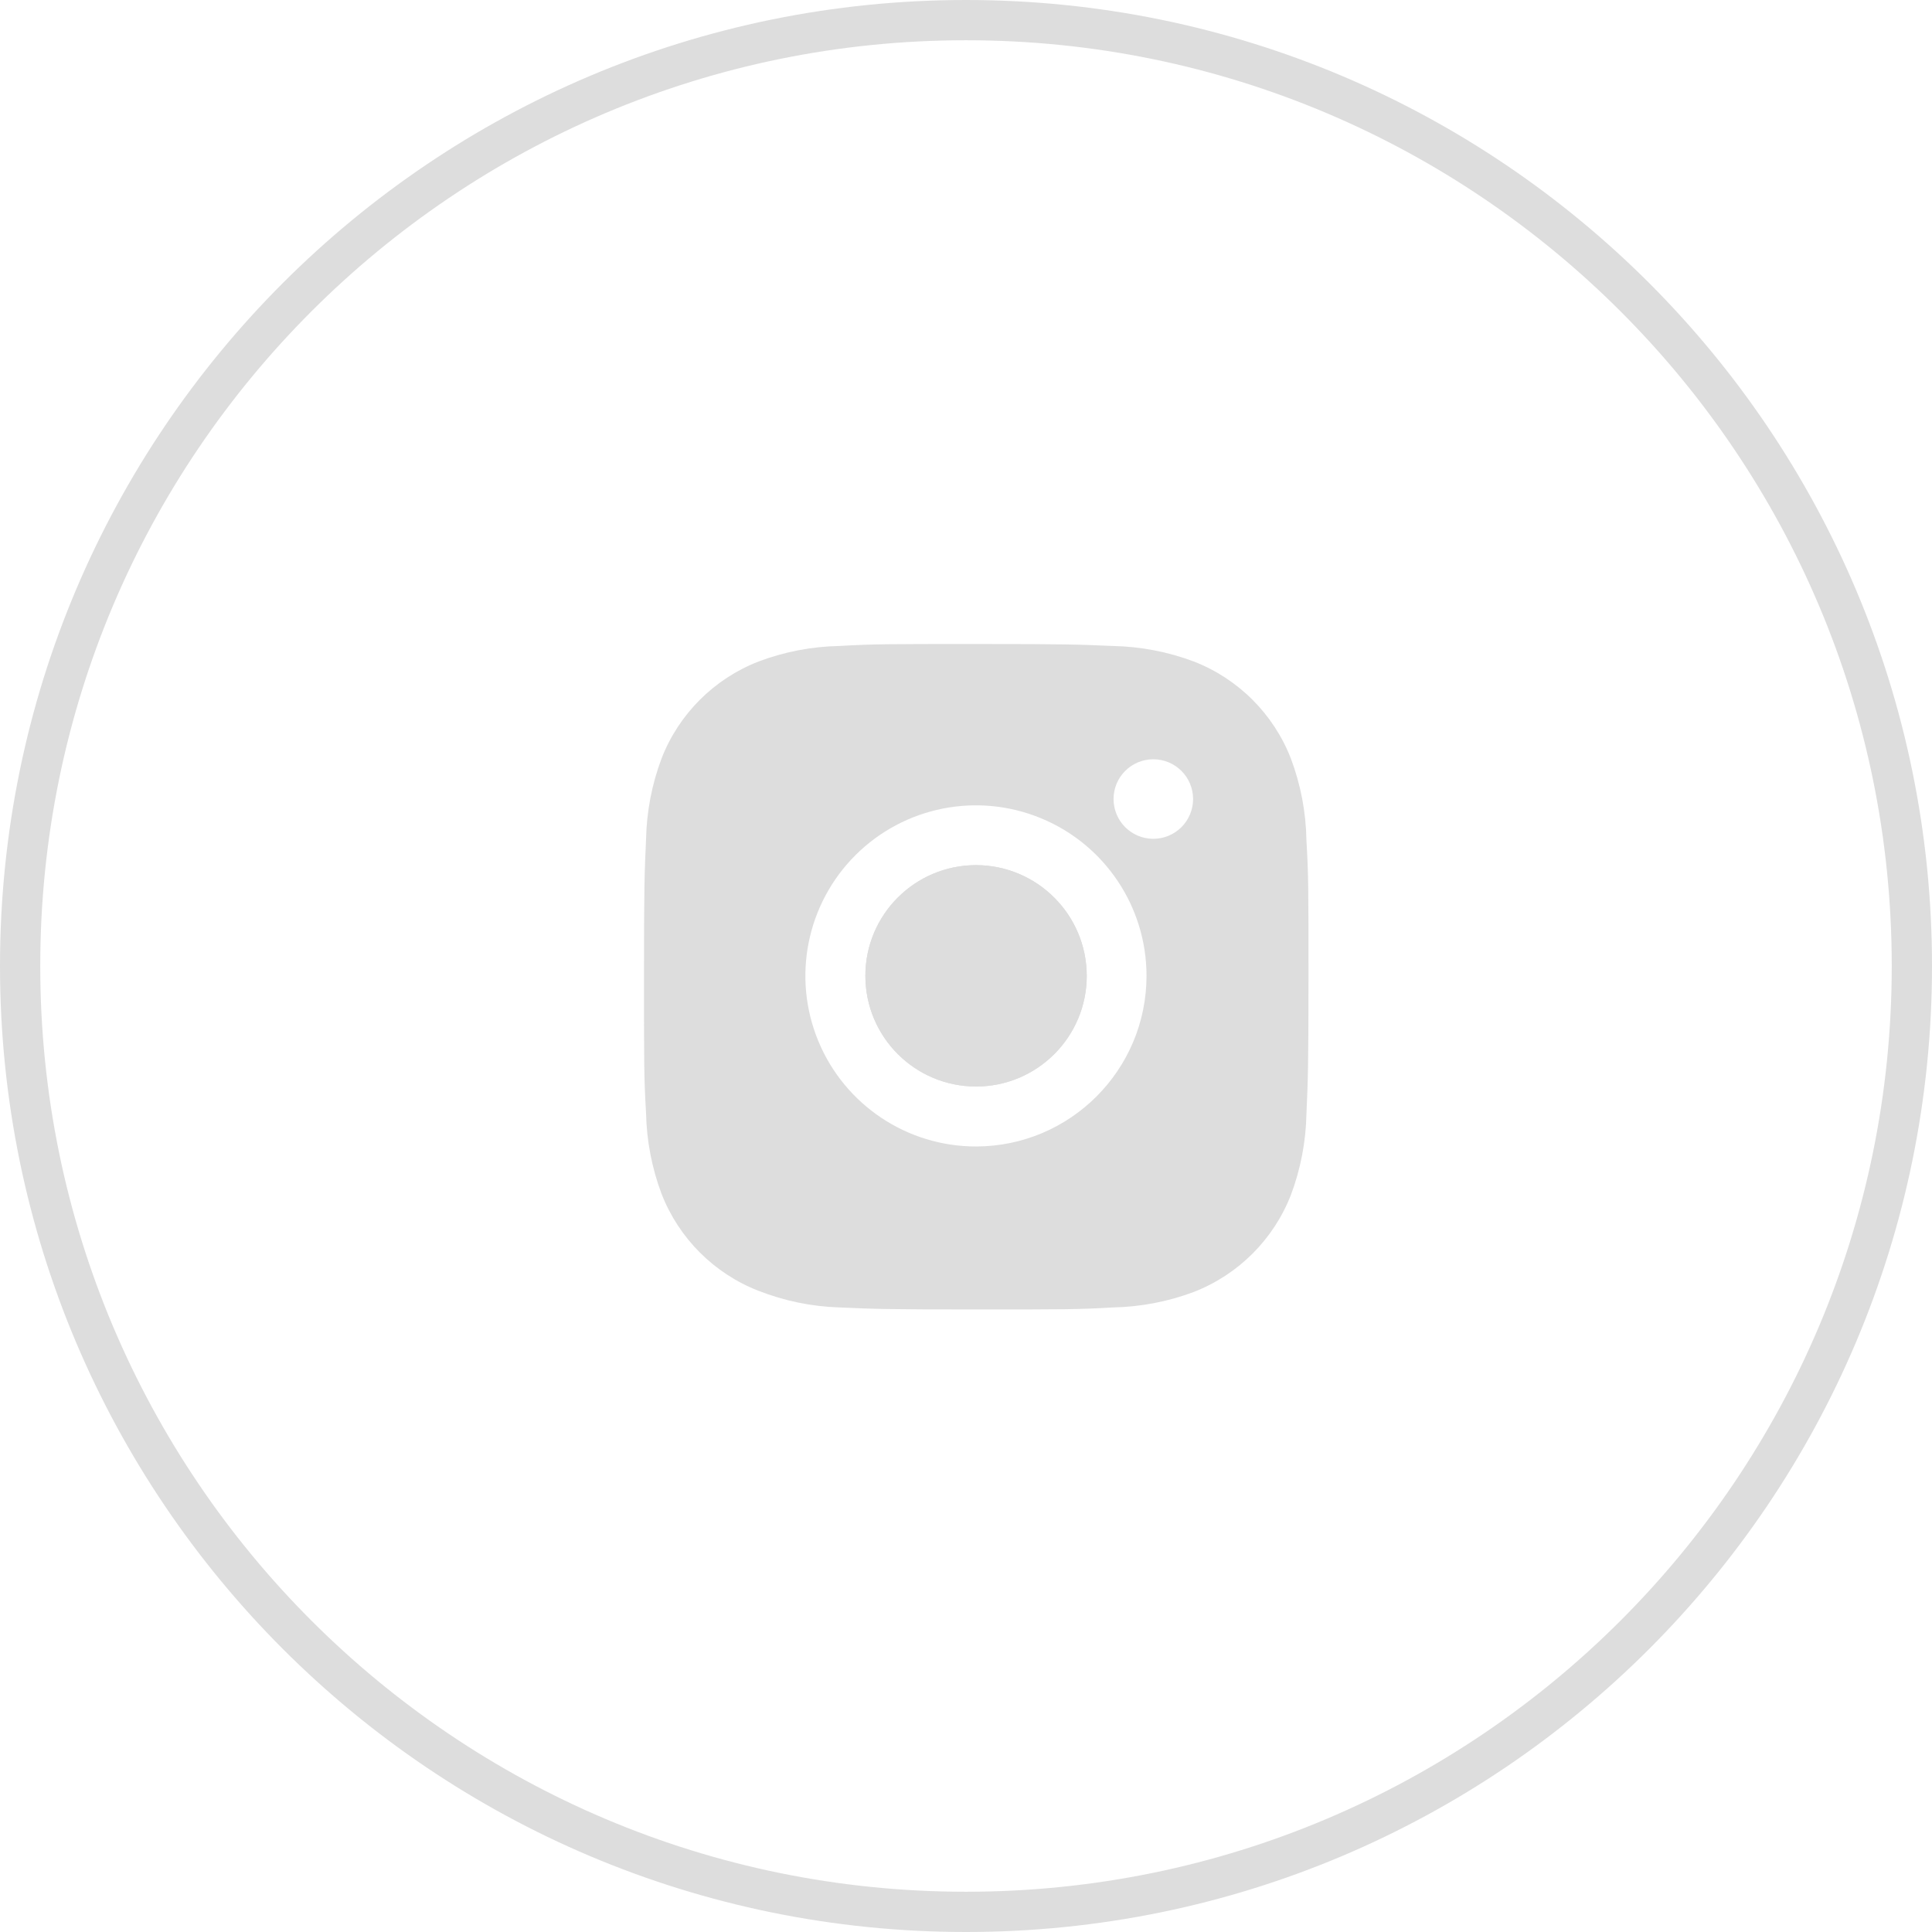
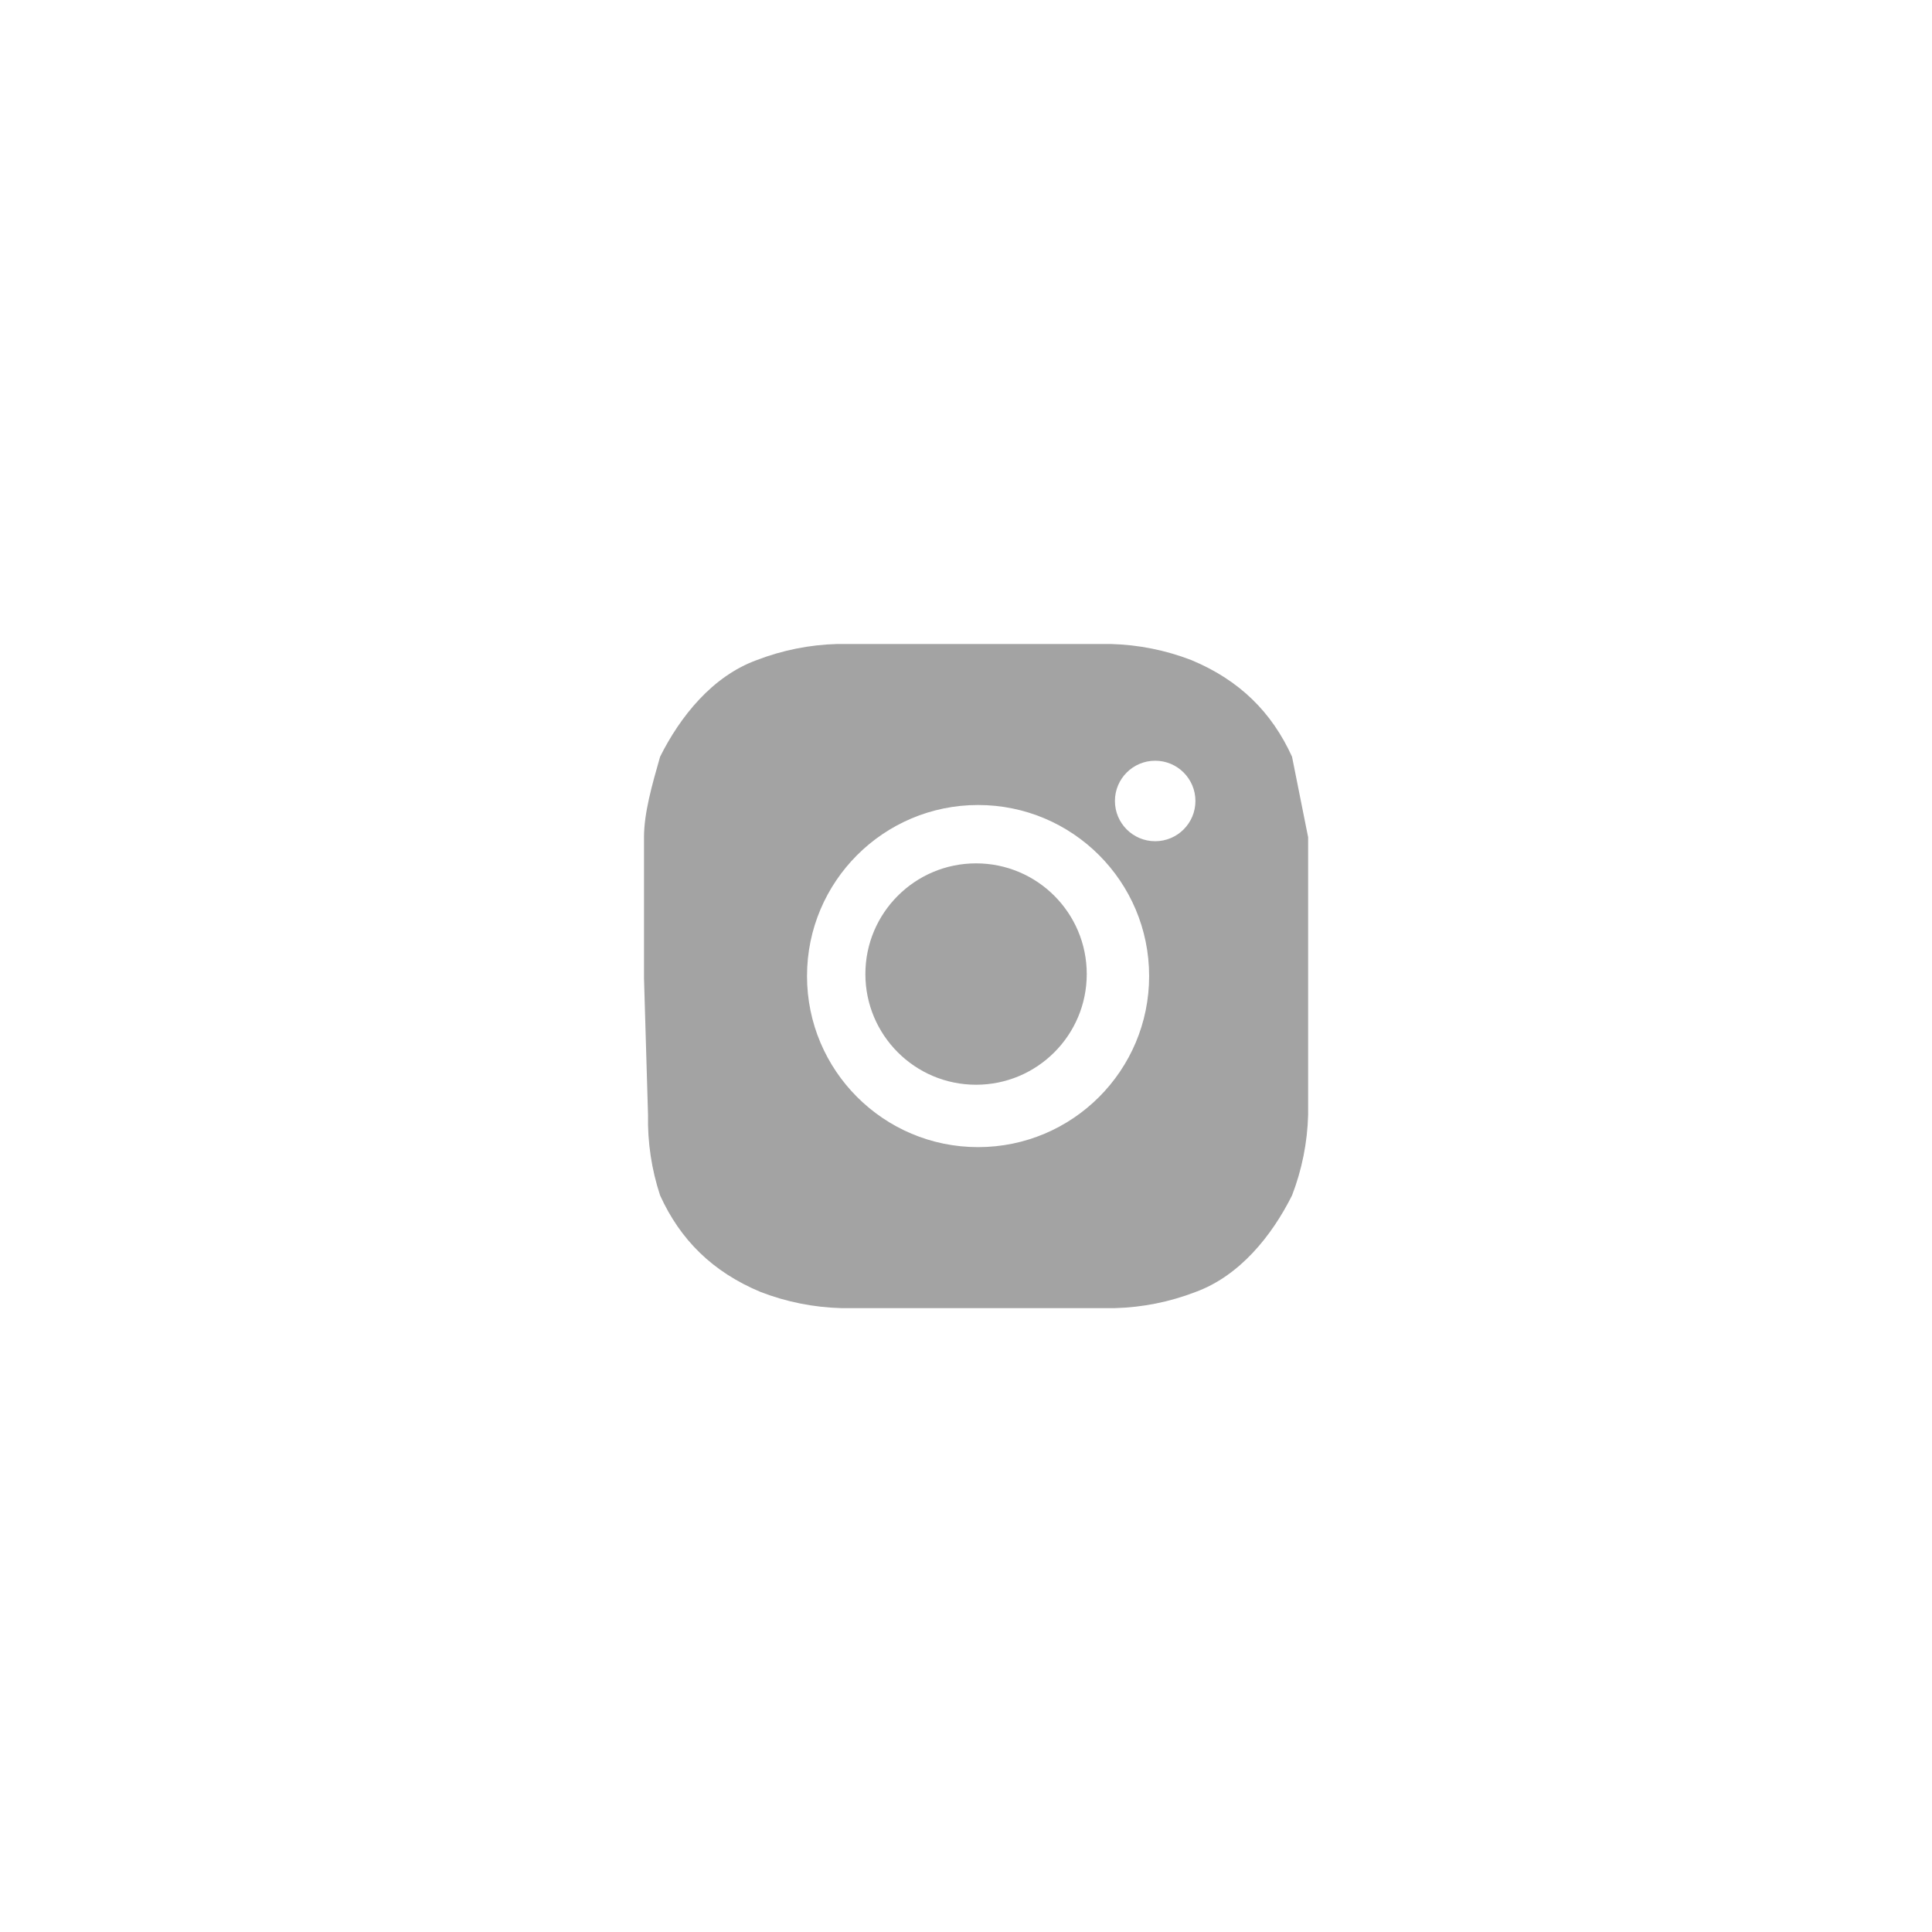
- <svg xmlns="http://www.w3.org/2000/svg" width="48" height="48" viewBox="0 0 48 48" fill="none">
-   <circle cx="24" cy="24" r="23.5" stroke="#DDDDDD" />
-   <path d="M24.25 21.494C22.731 21.494 21.5 22.725 21.5 24.244C21.5 25.762 22.731 26.994 24.25 26.994C25.769 26.994 27 25.762 27 24.244C26.997 22.726 25.767 21.497 24.25 21.494Z" fill="#DDDDDD" />
-   <path fill-rule="evenodd" clip-rule="evenodd" d="M24.25 32.533C22.002 32.533 21.731 32.521 20.857 32.483L20.849 32.483C20.163 32.46 19.486 32.321 18.846 32.07C17.74 31.64 16.866 30.765 16.435 29.658C16.195 29.017 16.065 28.339 16.051 27.654C16 26.775 16 26.488 16 24.25C16 21.989 16.012 21.725 16.051 20.849C16.065 20.165 16.195 19.488 16.435 18.847C16.865 17.739 17.741 16.864 18.849 16.434C19.489 16.193 20.167 16.062 20.851 16.049C21.726 16 22.014 16 24.25 16C26.51 16 26.782 16.012 27.636 16.049L27.651 16.049C28.337 16.063 29.016 16.193 29.658 16.434C30.766 16.864 31.642 17.74 32.072 18.847C32.317 19.497 32.447 20.185 32.458 20.879C32.509 21.758 32.509 22.044 32.509 24.281C32.509 26.518 32.496 26.811 32.458 27.679C32.444 28.365 32.314 29.044 32.073 29.686C31.642 30.793 30.766 31.668 29.658 32.099C29.017 32.339 28.339 32.469 27.654 32.483C26.779 32.533 26.492 32.533 24.25 32.533ZM24.25 28.484C22.536 28.485 20.99 27.453 20.333 25.87C19.676 24.287 20.038 22.464 21.249 21.251C22.461 20.038 24.284 19.675 25.868 20.331C27.452 20.986 28.485 22.531 28.485 24.245C28.483 26.584 26.588 28.48 24.25 28.484ZM21.5 24.244C21.5 22.725 22.731 21.494 24.25 21.494C25.767 21.497 26.997 22.726 27 24.244C27 25.762 25.769 26.994 24.25 26.994C22.731 26.994 21.5 25.762 21.5 24.244ZM27.666 19.85C27.665 20.395 28.105 20.838 28.65 20.84C28.913 20.841 29.165 20.737 29.352 20.551C29.538 20.365 29.642 20.113 29.642 19.85C29.641 19.305 29.199 18.864 28.654 18.864C28.109 18.864 27.666 19.305 27.666 19.85Z" fill="#DDDDDD" />
+ <svg xmlns="http://www.w3.org/2000/svg" width="48" height="48" fill="none">
+   <path fill-rule="evenodd" clip-rule="evenodd" d="M24.3 32.5h-3.4a6 6 0 0 1-2-.4c-1.2-.5-2-1.3-2.5-2.4a6 6 0 0 1-.3-2l-.1-3.4v-3.5c0-.6.2-1.3.4-2 .5-1 1.3-2 2.4-2.4a6 6 0 0 1 2-.4h6.8a6 6 0 0 1 2 .4c1.2.5 2 1.3 2.5 2.4l.4 2v6.9a6 6 0 0 1-.4 2c-.5 1-1.3 2-2.4 2.4a6 6 0 0 1-2 .4h-3.4Zm0-4a4.2 4.2 0 1 1 0-8.5 4.2 4.2 0 0 1 0 8.5Zm-2.8-4.3a2.7 2.7 0 1 1 5.5 0 2.7 2.7 0 0 1-5.5 0Zm6.2-4.3a1 1 0 1 0 2 0 1 1 0 0 0-2 0Z" fill="#A3A3A3" />
</svg>
